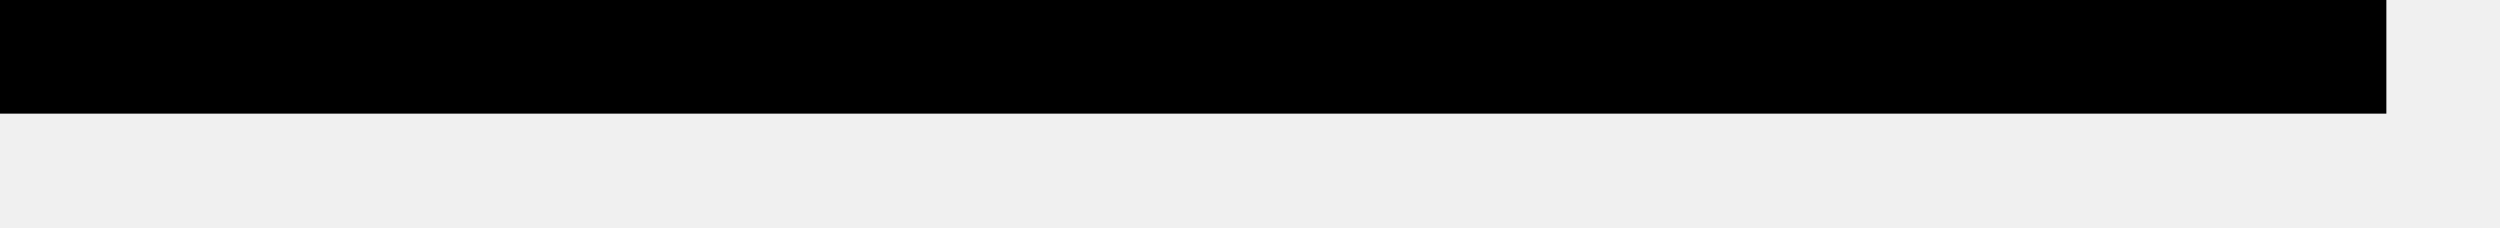
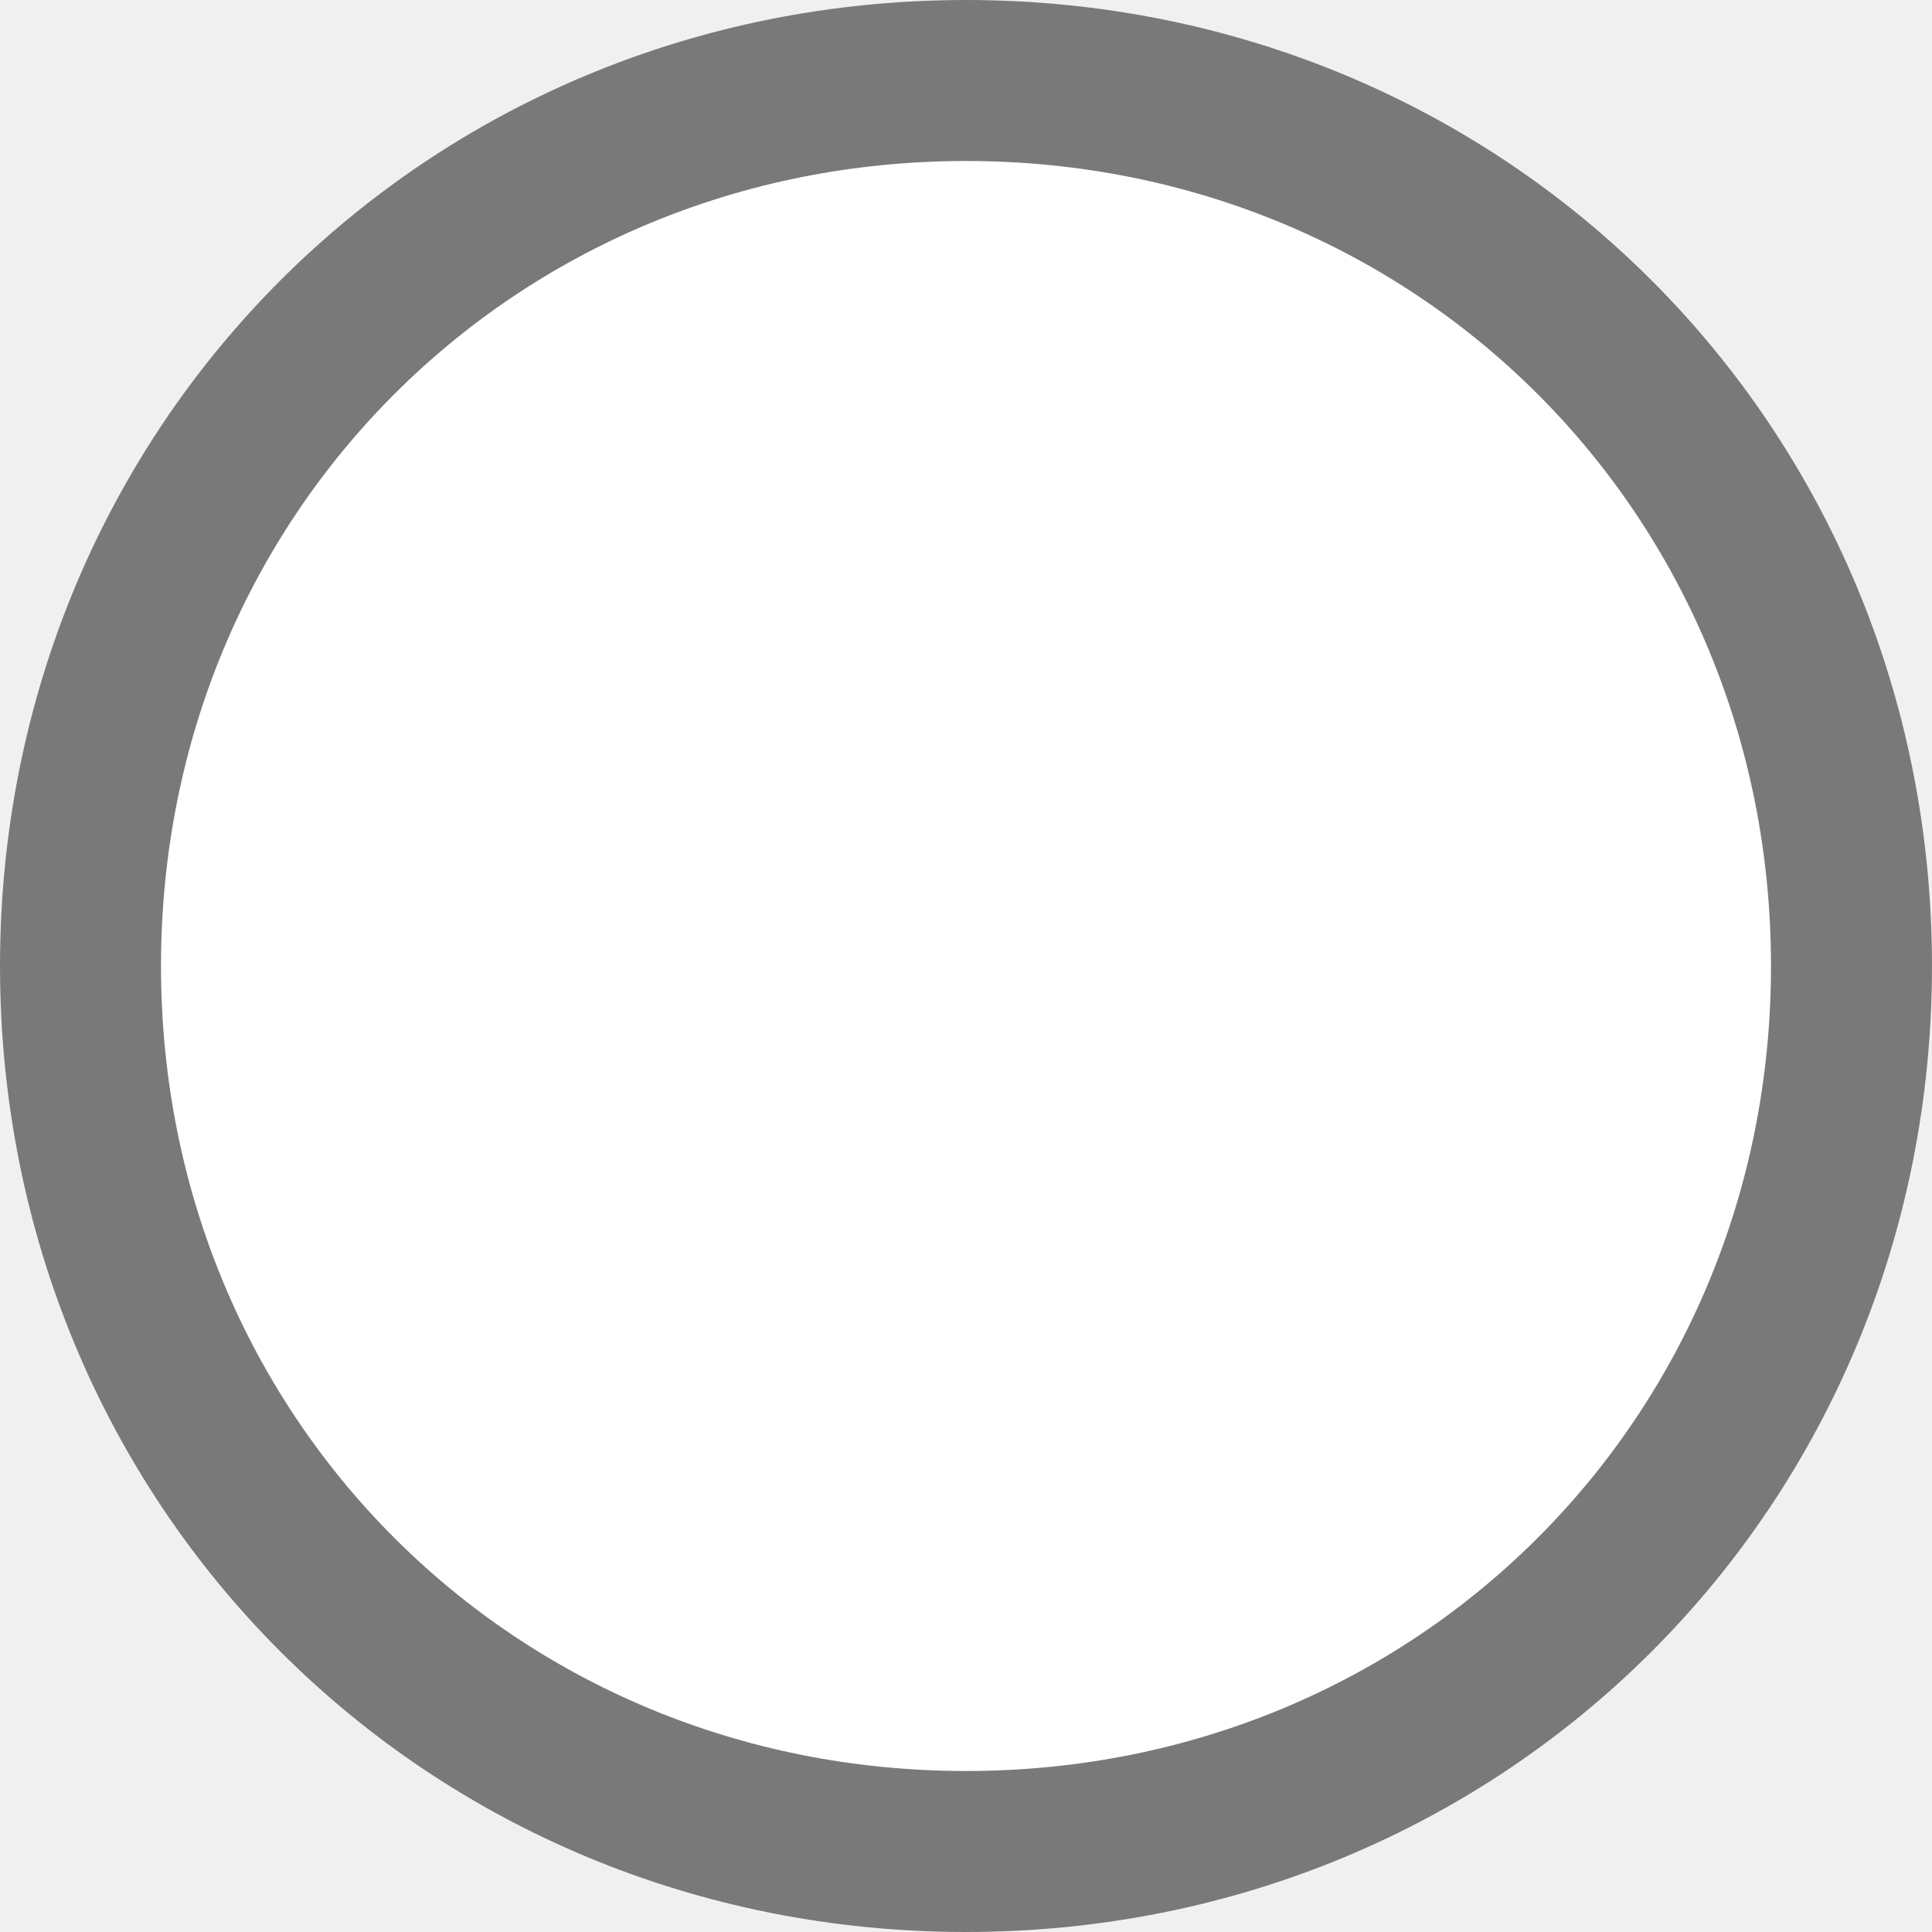
- <svg xmlns="http://www.w3.org/2000/svg" version="1.1" width="22px" height="2px">
-   <g transform="matrix(1 0 0 1 -288 -8227 )">
-     <path d="M 288 8227.5  L 309 8227.5  " stroke-width="1" stroke="#000000" fill="none" />
-   </g>
+ <svg xmlns="http://www.w3.org/2000/svg" version="1.1" width="12px" height="12px" viewBox="1551 7380  12 12">
+   <path d="M 1557 7380  C 1560.36 7380  1563 7382.64  1563 7386  C 1563 7389.36  1560.36 7392  1557 7392  C 1553.64 7392  1551 7389.36  1551 7386  C 1551 7382.64  1553.64 7380  1557 7380  Z " fill-rule="nonzero" fill="#ffffff" stroke="none" />
+   <path d="M 1557 7380.5  C 1560.08 7380.5  1562.5 7382.92  1562.5 7386  C 1562.5 7389.08  1560.08 7391.5  1557 7391.5  C 1553.92 7391.5  1551.5 7389.08  1551.5 7386  C 1551.5 7382.92  1553.92 7380.5  1557 7380.5  Z " stroke-width="1" stroke="#797979" fill="none" />
</svg>
